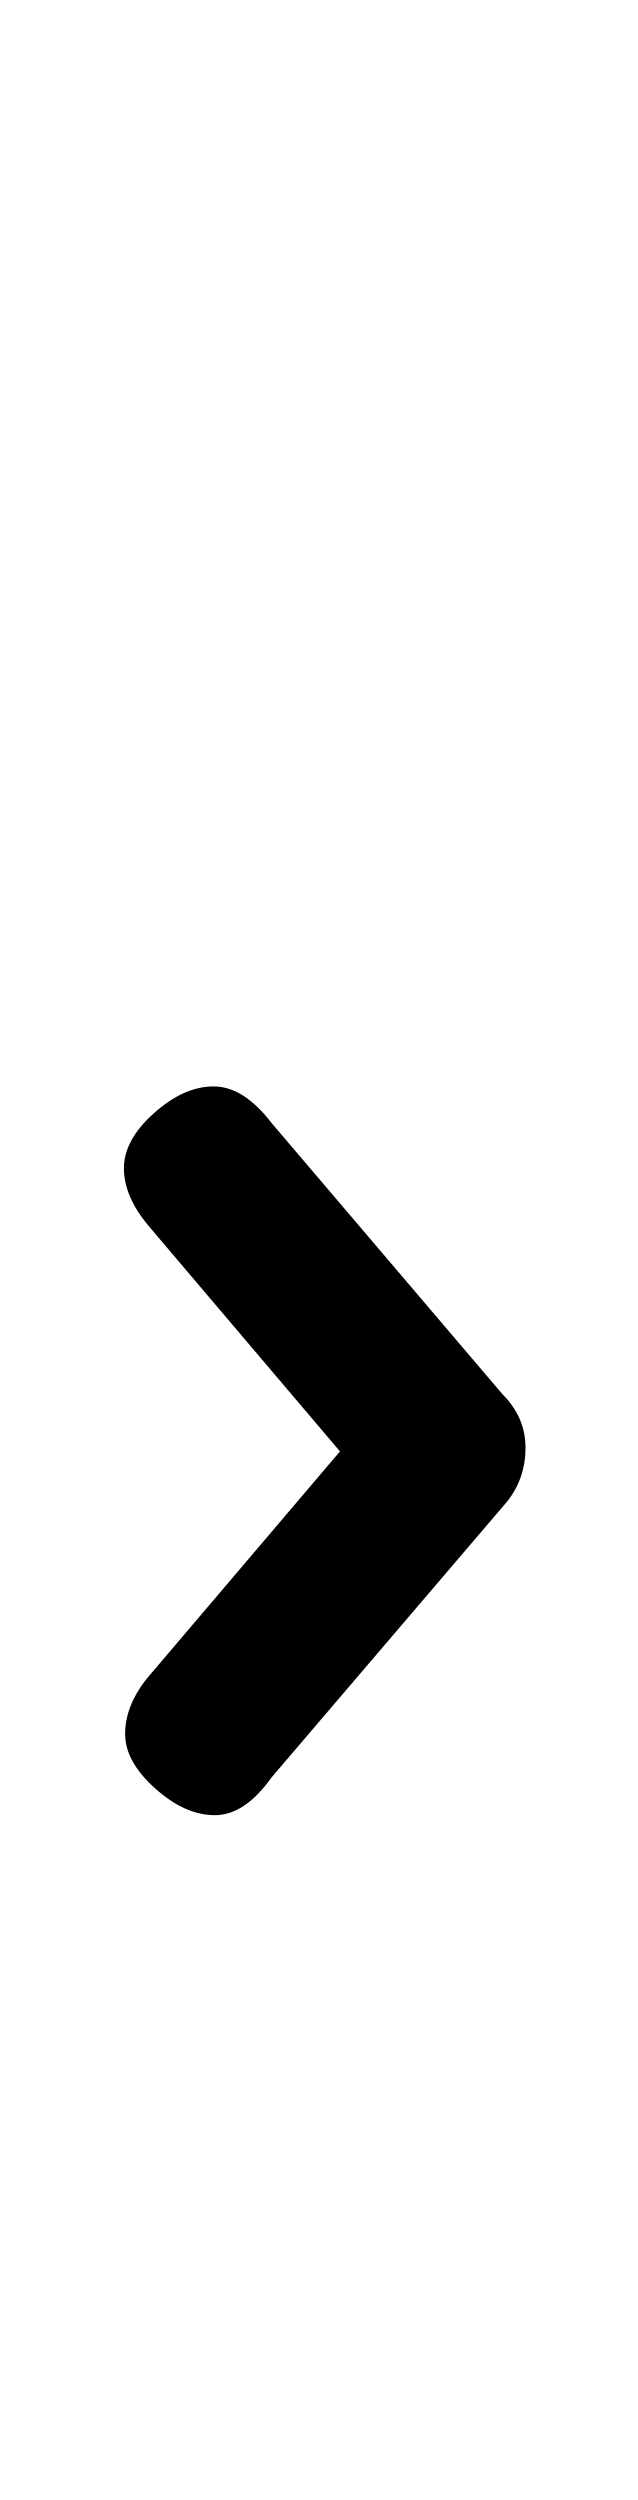
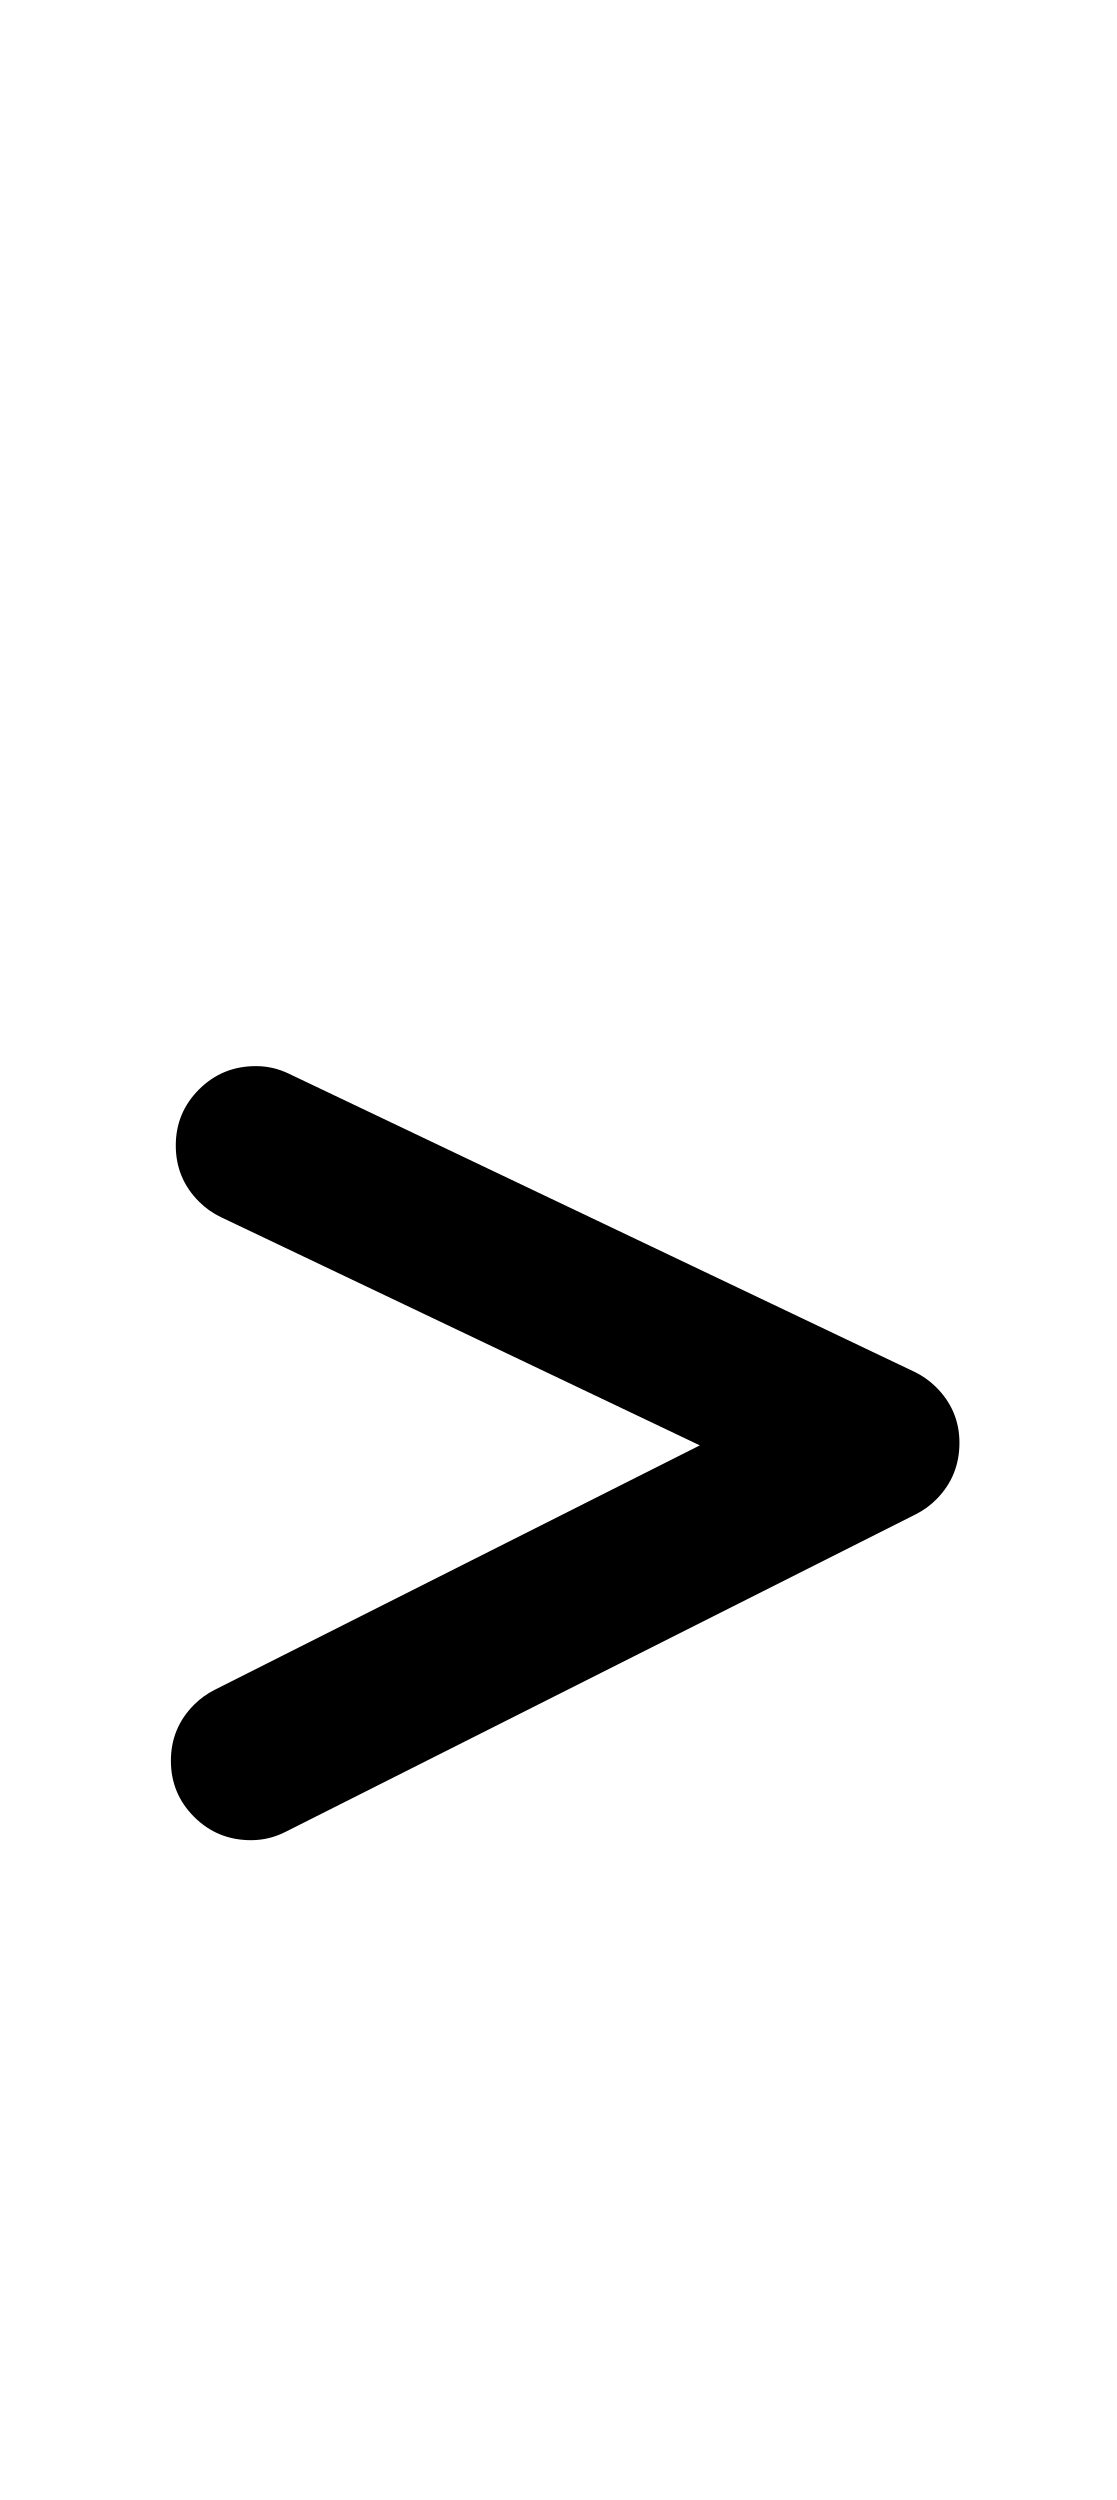
- <svg xmlns="http://www.w3.org/2000/svg" version="1.1" viewBox="-10 0 522 2048">
-   <path fill="currentColor" d="M401.5 1142q19 19 19 44t-15 44l-193 226q-22 31 -46.5 31t-49 -22t-24.5 -44.5t17 -44.5l159 -187l-157 -185q-20 -24 -20 -47t24.5 -45t49 -22t47.5 30z" />
+ <svg xmlns="http://www.w3.org/2000/svg" version="1.1" viewBox="-10 0 915 2048">
+   <path fill="currentColor" d="M195.64 1507.48q-27.52 0 -46.614 -19.094q-19.025 -19.025 -19.025 -45.962t19.025 -45.962q7.414 -7.414 16.695 -12.091l397.561 -200.321l-392.286 -186.948q-10.038 -4.784 -17.97 -12.716q-19.025 -19.025 -19.025 -45.962 t19.025 -45.962q19.101 -19.101 46.599 -19.101q14.381 0 27.355 6.385l512 243.995q9.71 4.628 17.466 12.216q19.531 19.106 19.531 46.045t-18.527 45.877q-7.589 7.757 -17.195 12.598l-516 260q-13.491 7.003 -28.614 7.003z" />
</svg>
